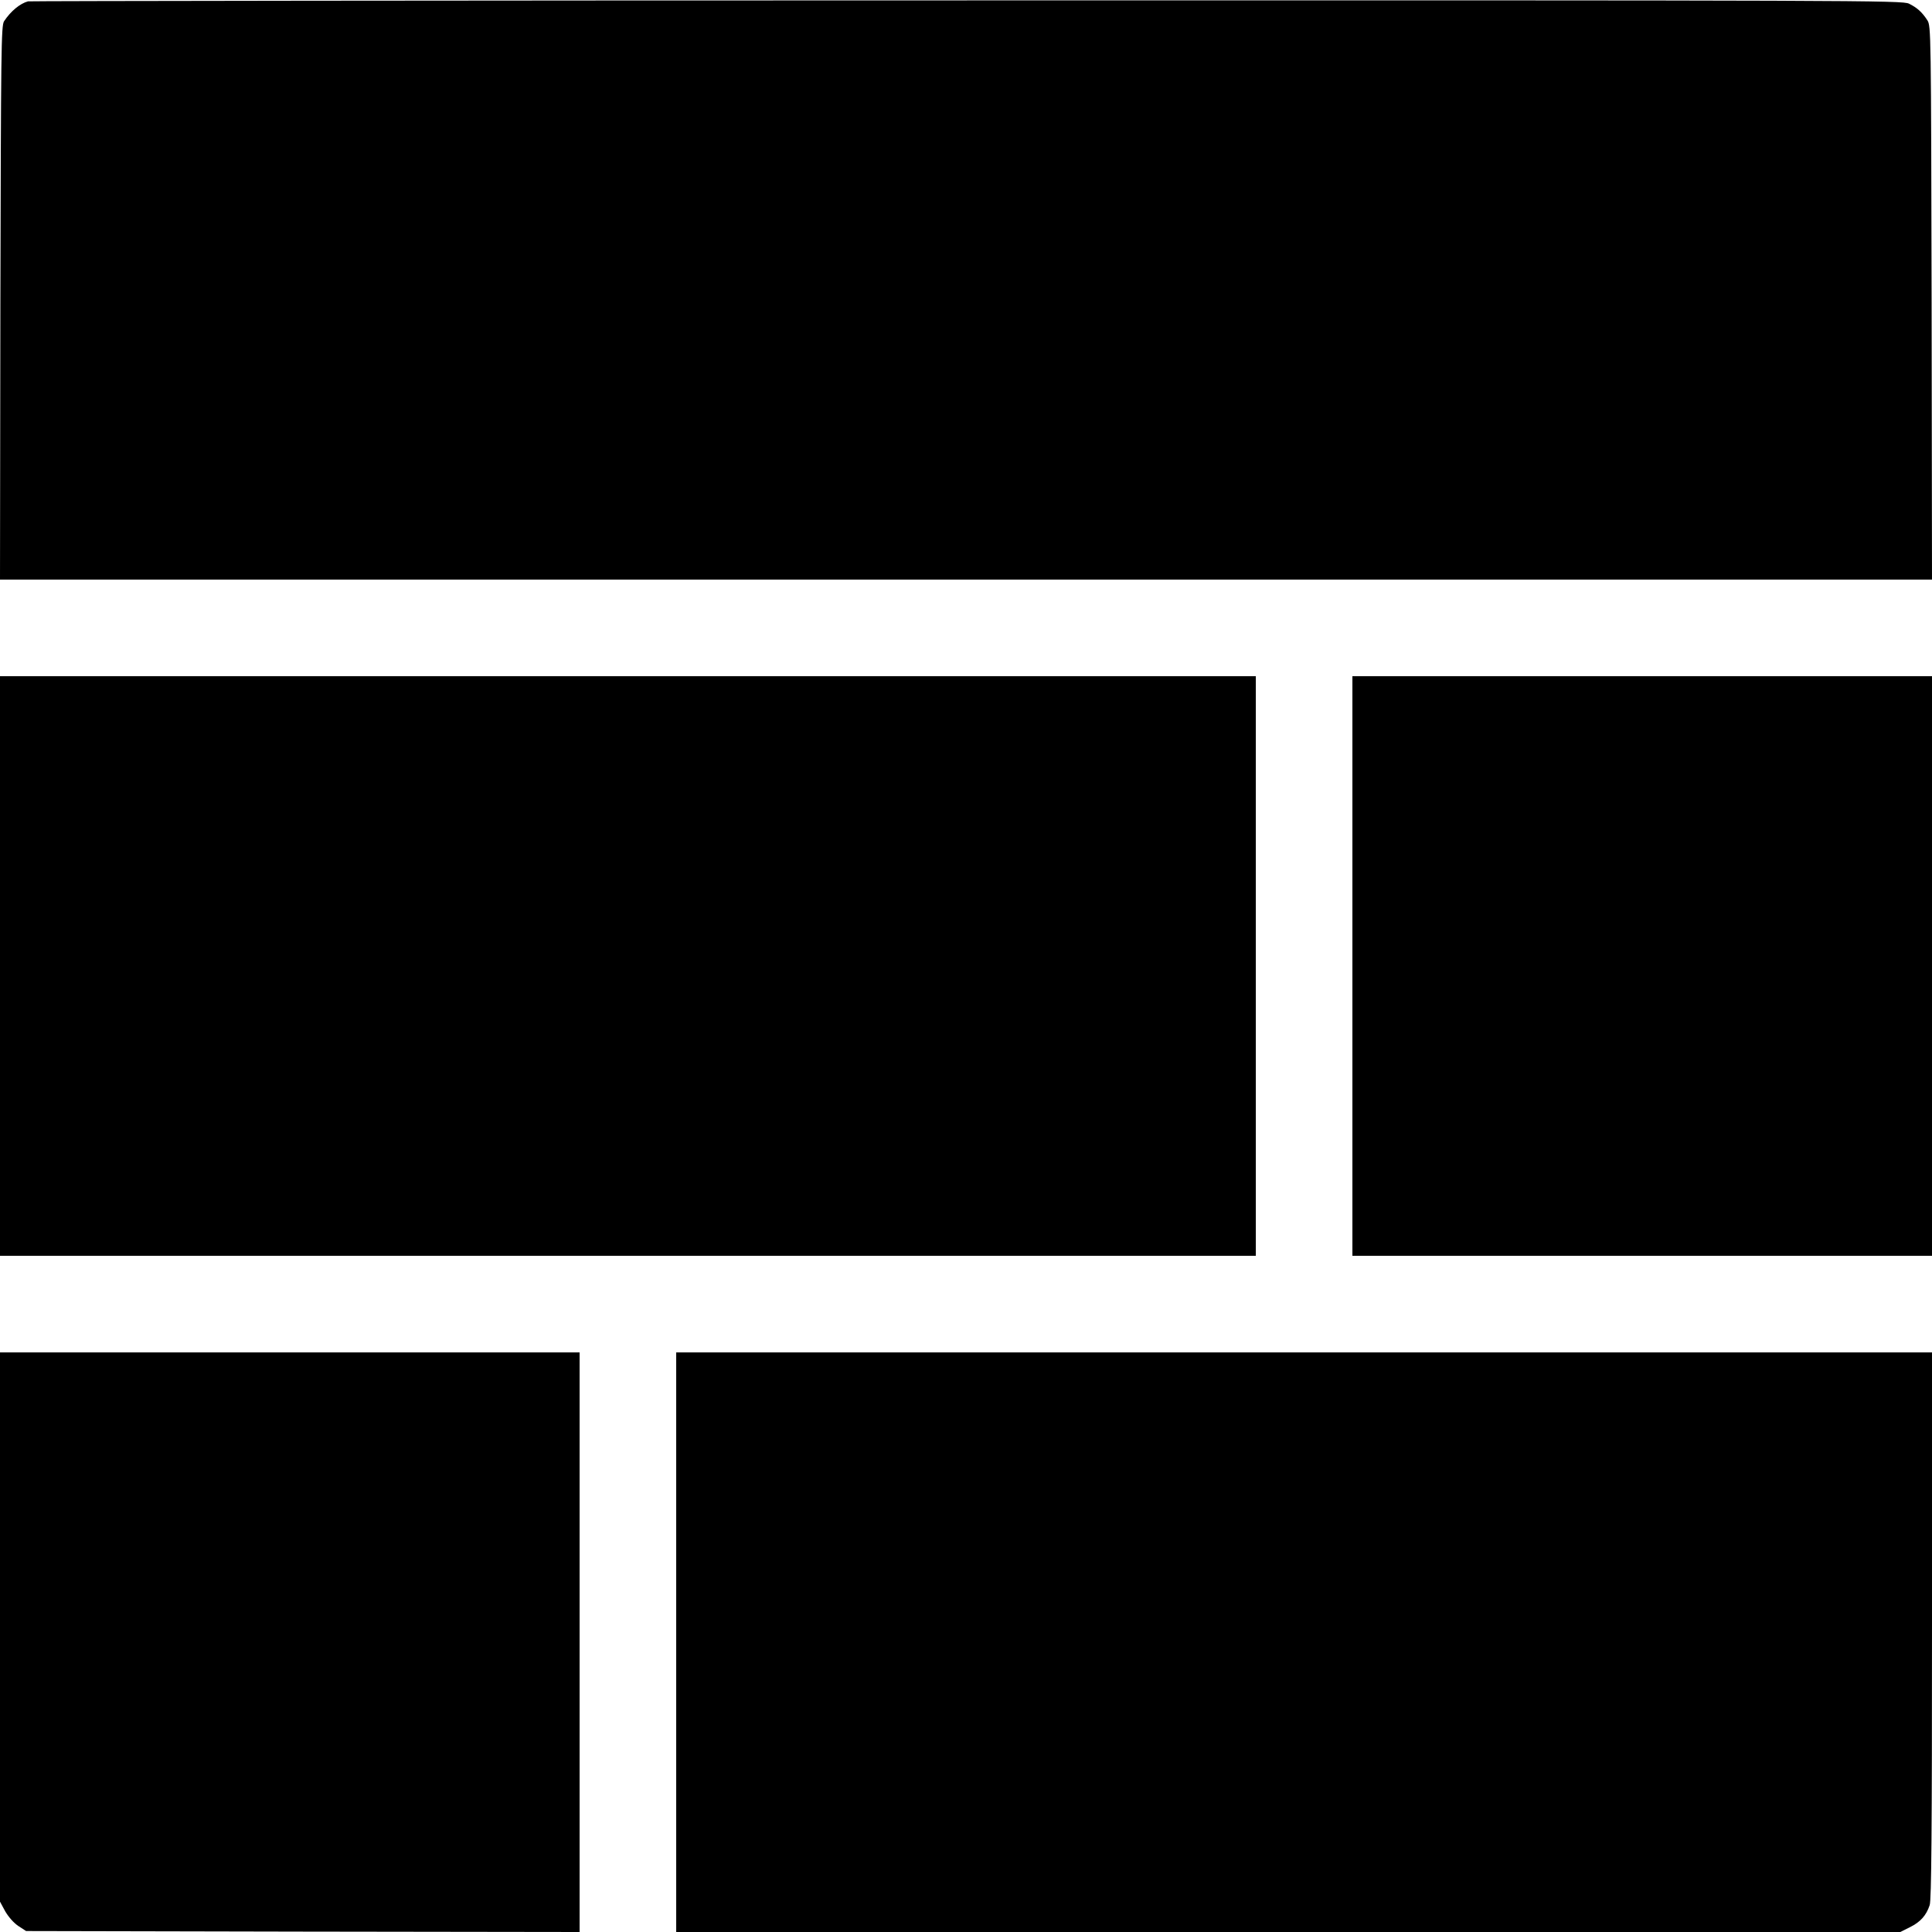
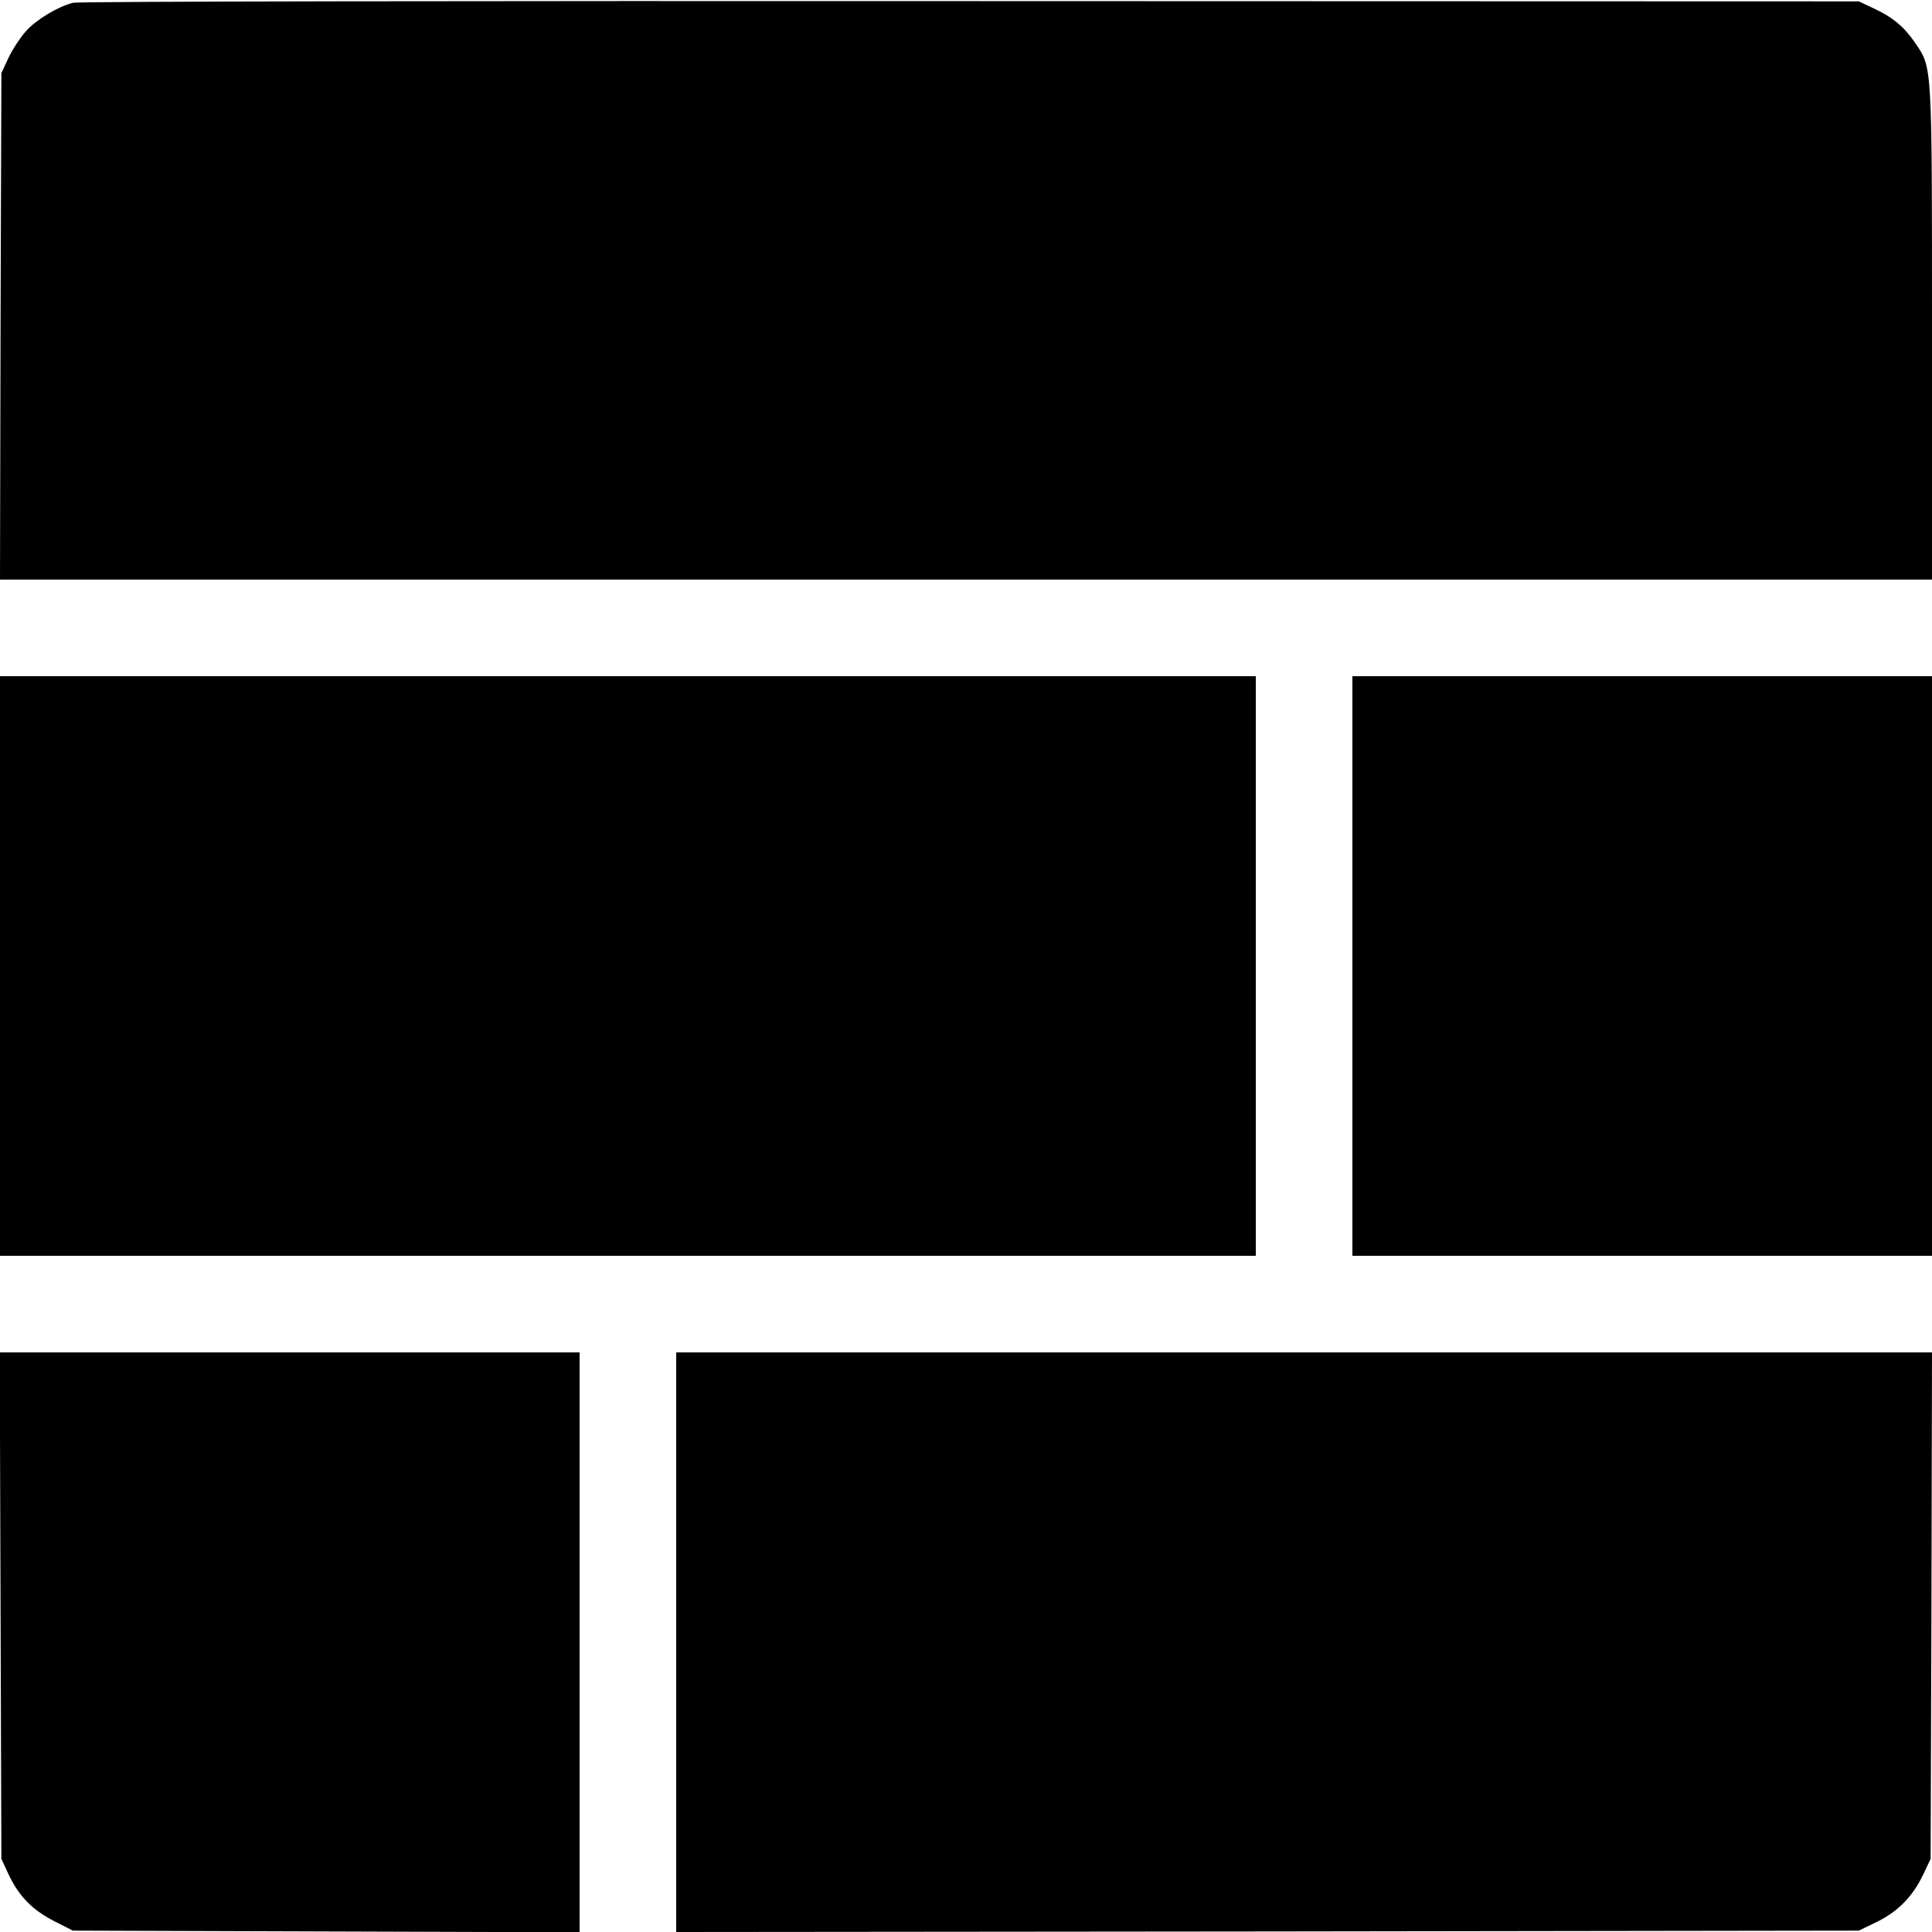
- <svg xmlns="http://www.w3.org/2000/svg" version="1.0" width="16pt" height="16pt" viewBox="0 0 16 16" preserveAspectRatio="xMidYMid meet">
-   <g transform="translate(0,16) scale(0.0016,-0.0016)" fill="#000000" stroke="none">
-     <path d="M145 9993 c-41 -11 -89 -50 -124 -103 -15 -22 -16 -150 -19 -1457 l-2 -1433 5000 0 5000 0 -2 1433 c-3 1400 -3 1433 -22 1462 -28 43 -53 65 -95 86 -35 17 -216 18 -4876 17 -2662 0 -4849 -3 -4860 -5z" />
-     <path d="M0 5000 l0 -1500 3250 0 3250 0 0 1500 0 1500 -3250 0 -3250 0 0 -1500z" />
-     <path d="M7000 5000 l0 -1500 1500 0 1500 0 0 1500 0 1500 -1500 0 -1500 0 0 -1500z" />
-     <path d="M0 1579 l0 -1422 27 -50 c17 -29 44 -60 68 -76 l40 -26 1433 -3 1432 -2 0 1500 0 1500 -1500 0 -1500 0 0 -1421z" />
-     <path d="M3500 1500 l0 -1500 3168 0 3168 0 50 25 c54 27 84 60 102 114 9 25 12 393 12 1447 l0 1414 -3250 0 -3250 0 0 -1500z" />
+ <svg xmlns="http://www.w3.org/2000/svg" version="1.0" width="700pt" height="700pt" viewBox="0 0 700 700" preserveAspectRatio="xMidYMid meet">
+   <g transform="translate(0,700) scale(0.1,-0.1)" fill="#000000" stroke="none">
+     <path d="M265 6990 c-54 -13 -135 -62 -171 -103 -20 -22 -48 -65 -63 -96 l-26 -56 -3 -917 -2 -918 3500 0 3500 0 0 893 c0 980 1 960 -60 1050 -39 58 -81 94 -150 126 l-55 26 -3220 1 c-1771 1 -3233 -1 -3250 -6z" />
+     <path d="M0 3500 l0 -1050 2275 0 2275 0 0 1050 0 1050 -2275 0 -2275 0 0 -1050z" />
+     <path d="M4900 3500 l0 -1050 1050 0 1050 0 0 1050 0 1050 -1050 0 -1050 0 0 -1050z" />
+     <path d="M2 1183 l3 -918 26 -56 c37 -79 87 -130 166 -170 l67 -34 918 -3 918 -3 0 1051 0 1050 -1050 0 -1051 0 3 -917z" />
+     <path d="M2450 1050 l0 -1050 2143 2 2142 3 66 32 c77 38 130 93 167 171 l27 57 3 918 2 917 -2275 0 -2275 0 0 -1050z" />
  </g>
</svg>
